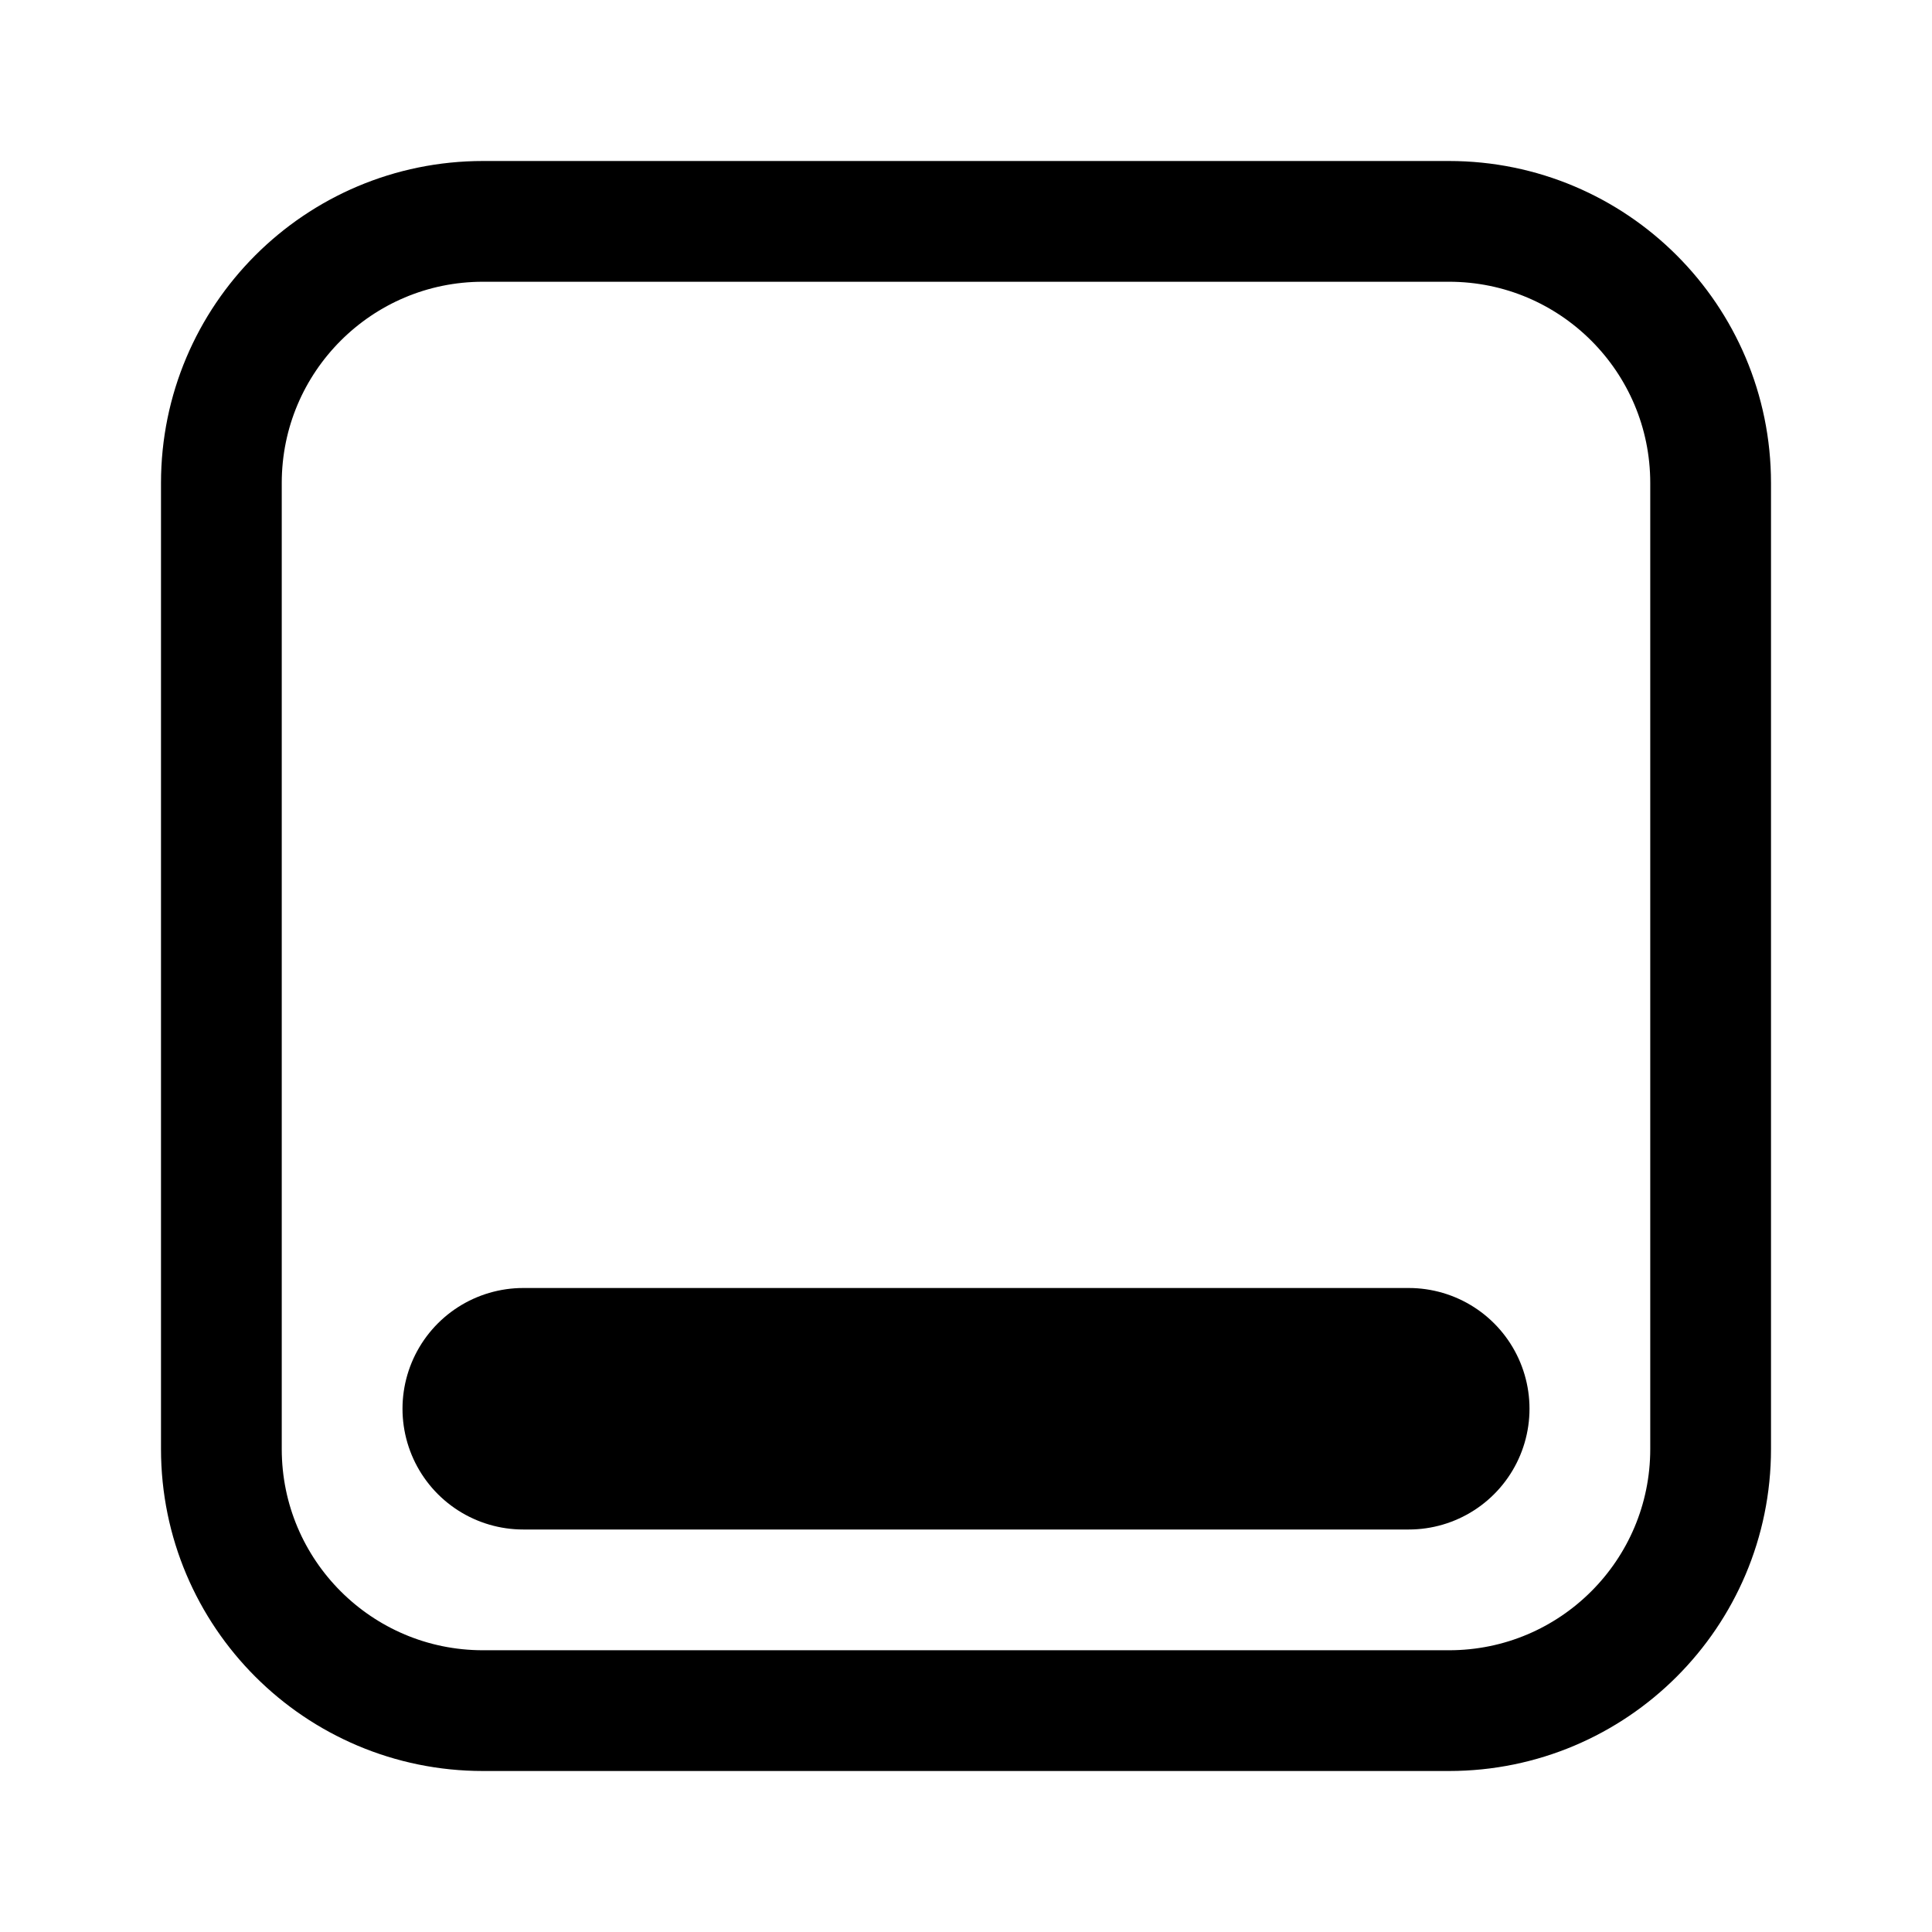
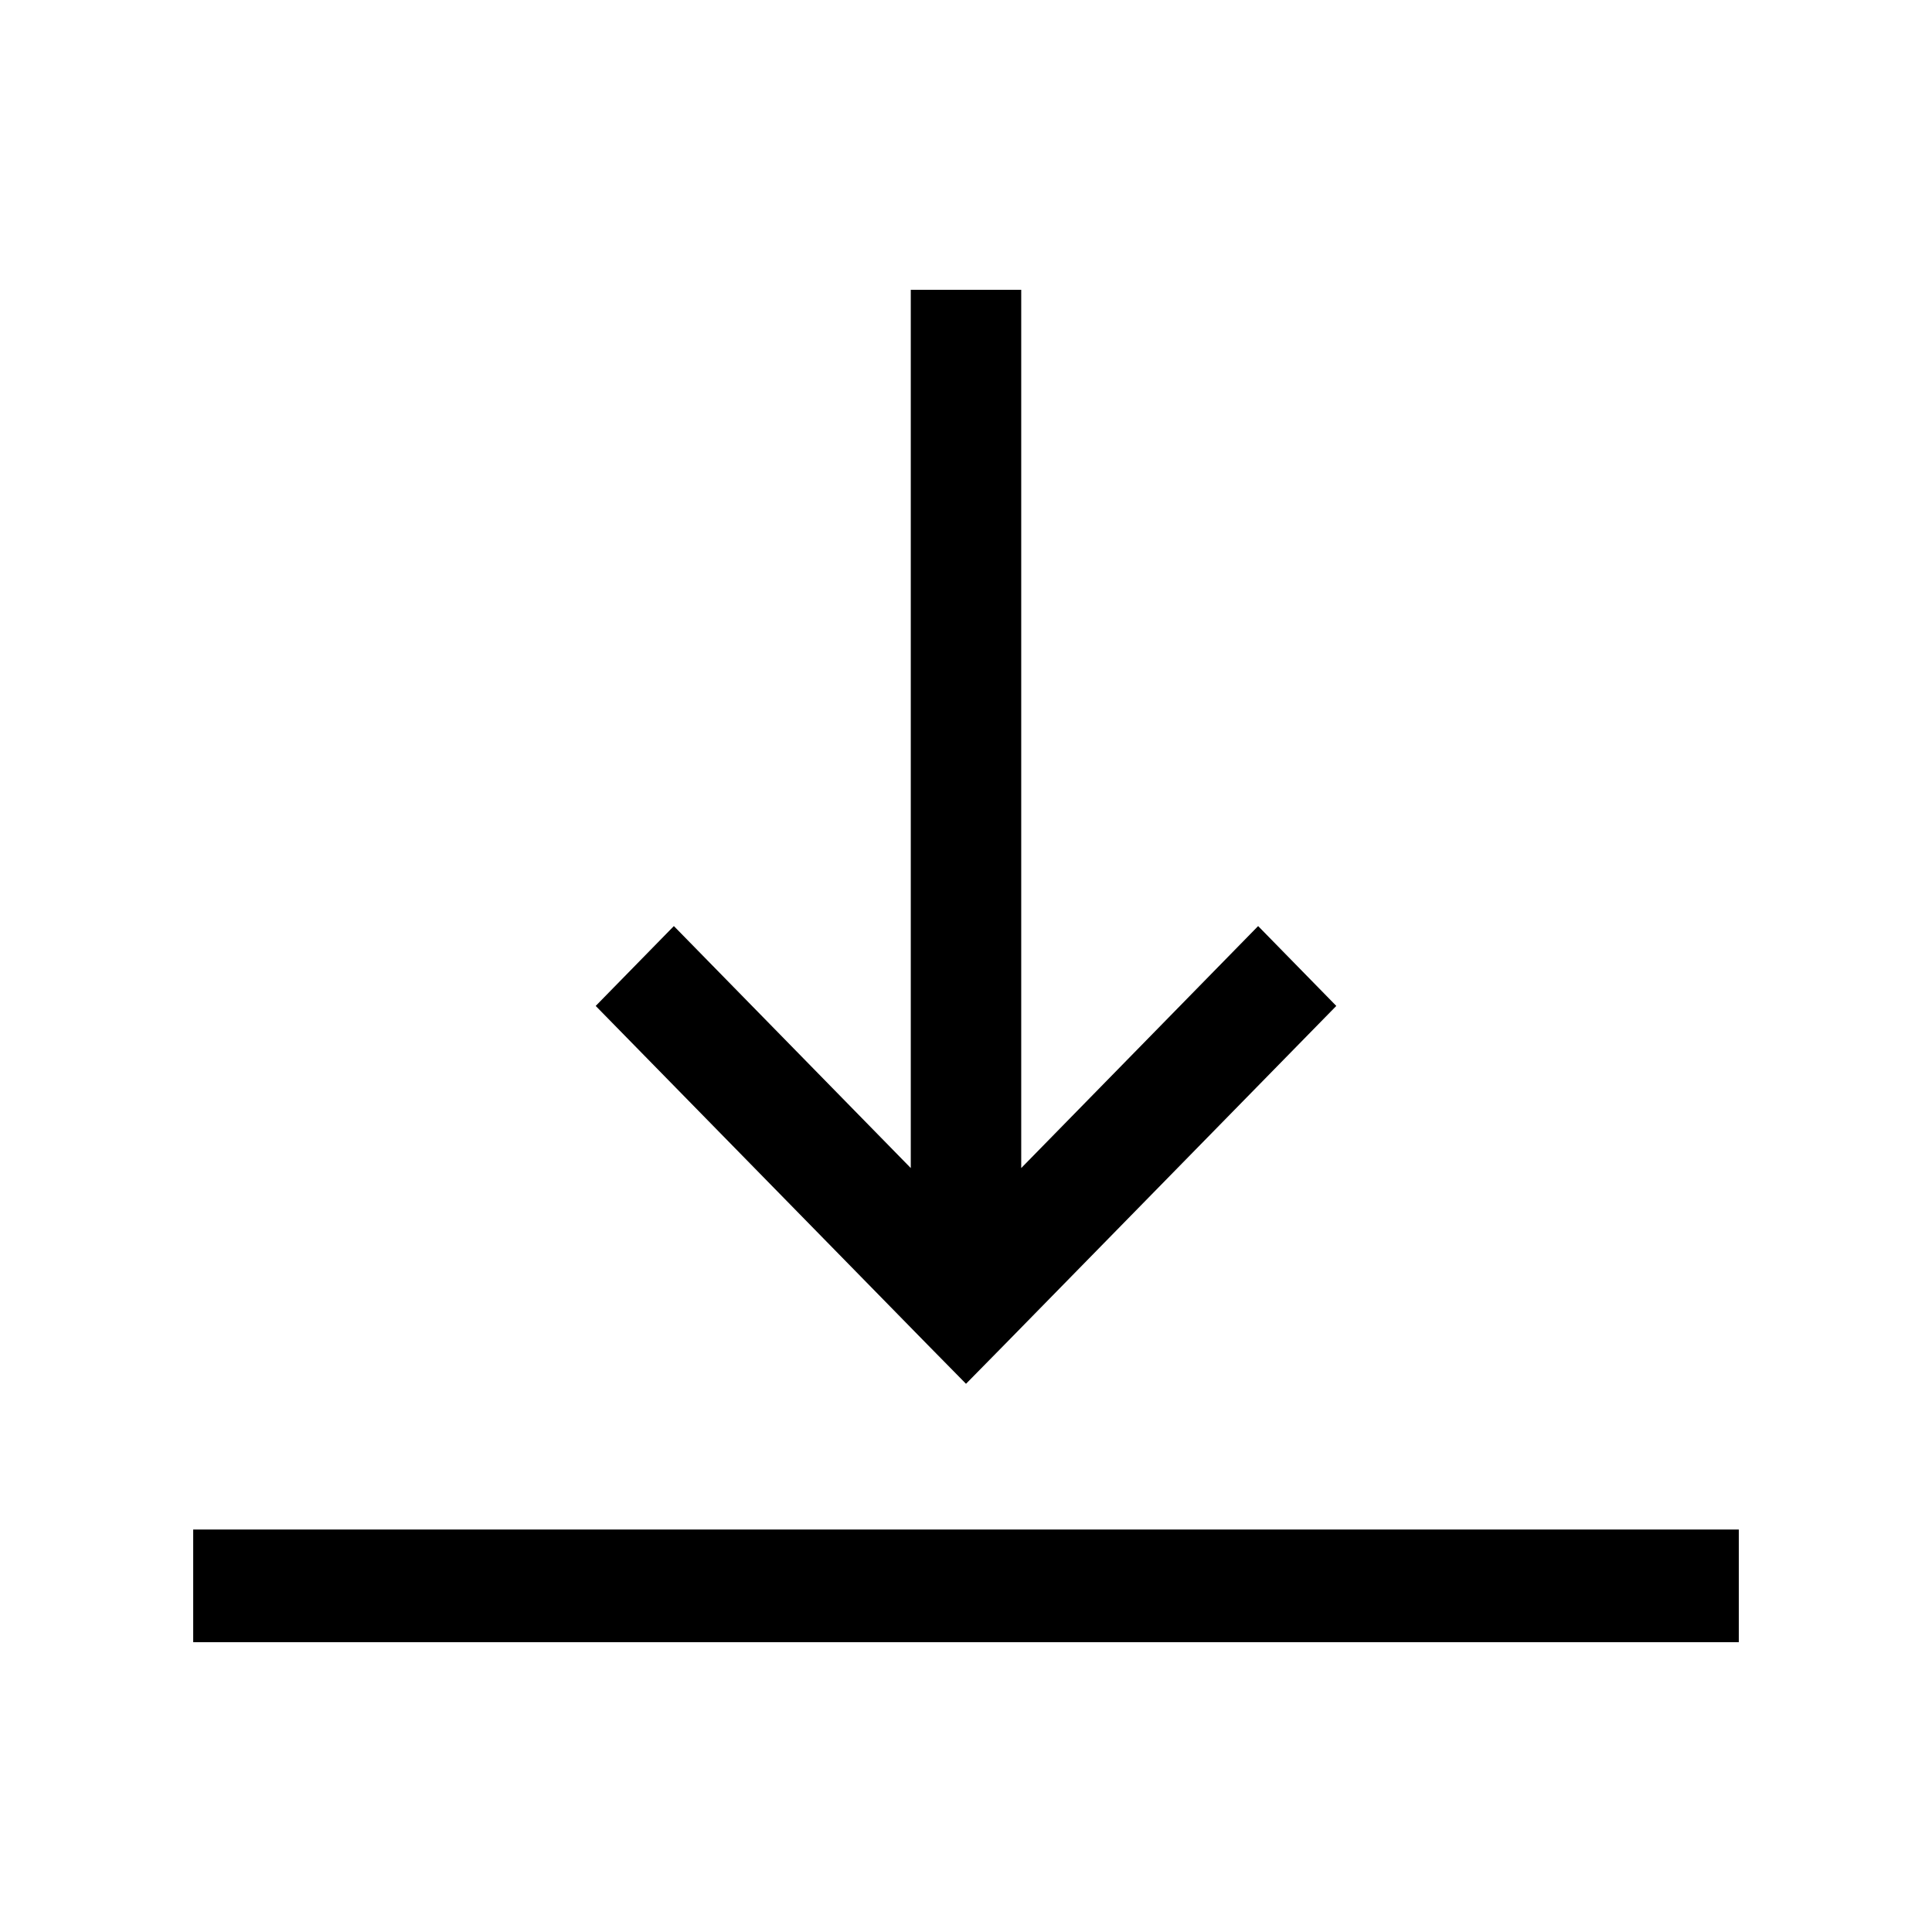
<svg xmlns="http://www.w3.org/2000/svg" width="24" height="24" viewBox="0 0 24 24" fill="none">
-   <rect x="2.75" y="2.75" width="18.5" height="18.5" rx="3.25" stroke="currentColor" fill="transparent" stroke-width="1.5" />
-   <line x1="6.5" y1="17.5" x2="17.5" y2="17.5" stroke="currentColor" stroke-width="3" stroke-linecap="round" />
+   <path fill-rule="evenodd" clip-rule="evenodd" d="M12.486 16.696L12 17.19L11.514 16.696L7.4 12.496L8.371 11.504L11.314 14.51V3.6H12.686V14.51L15.629 11.504L16.6 12.496L12.486 16.696V16.696ZM21.6 19V20.4H2.4V19H21.6Z" fill="currentColor" />
</svg>
